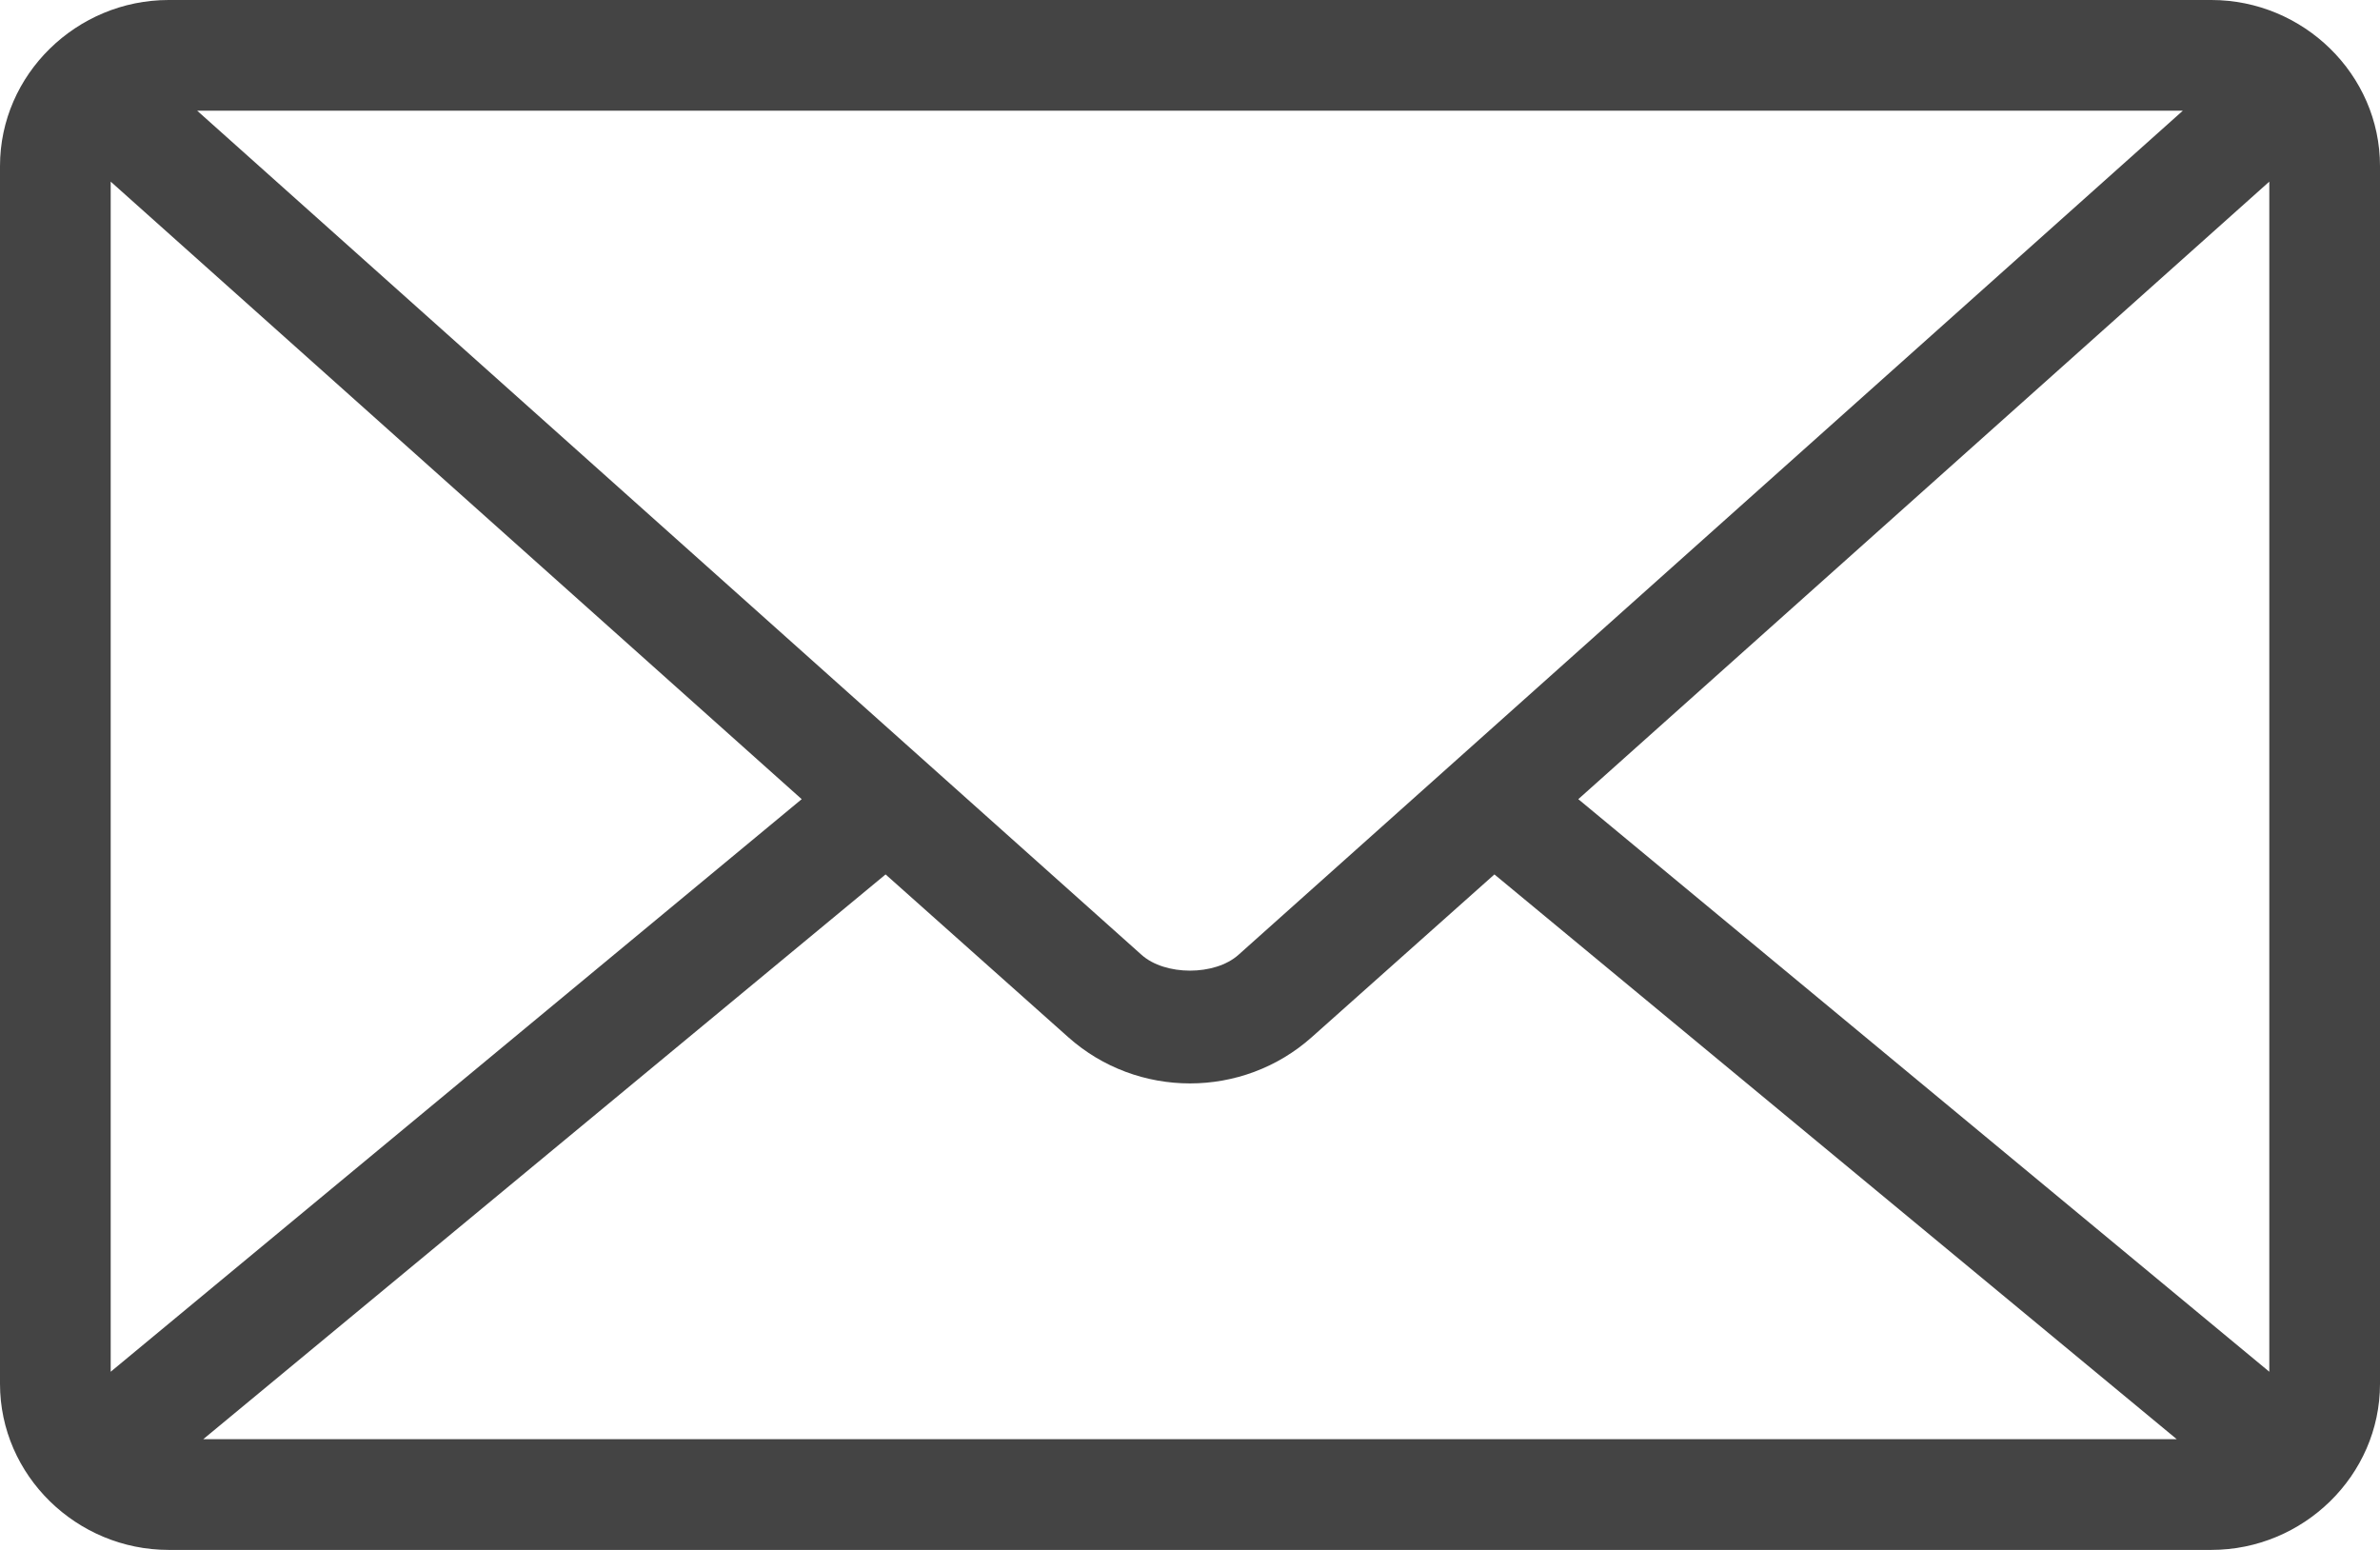
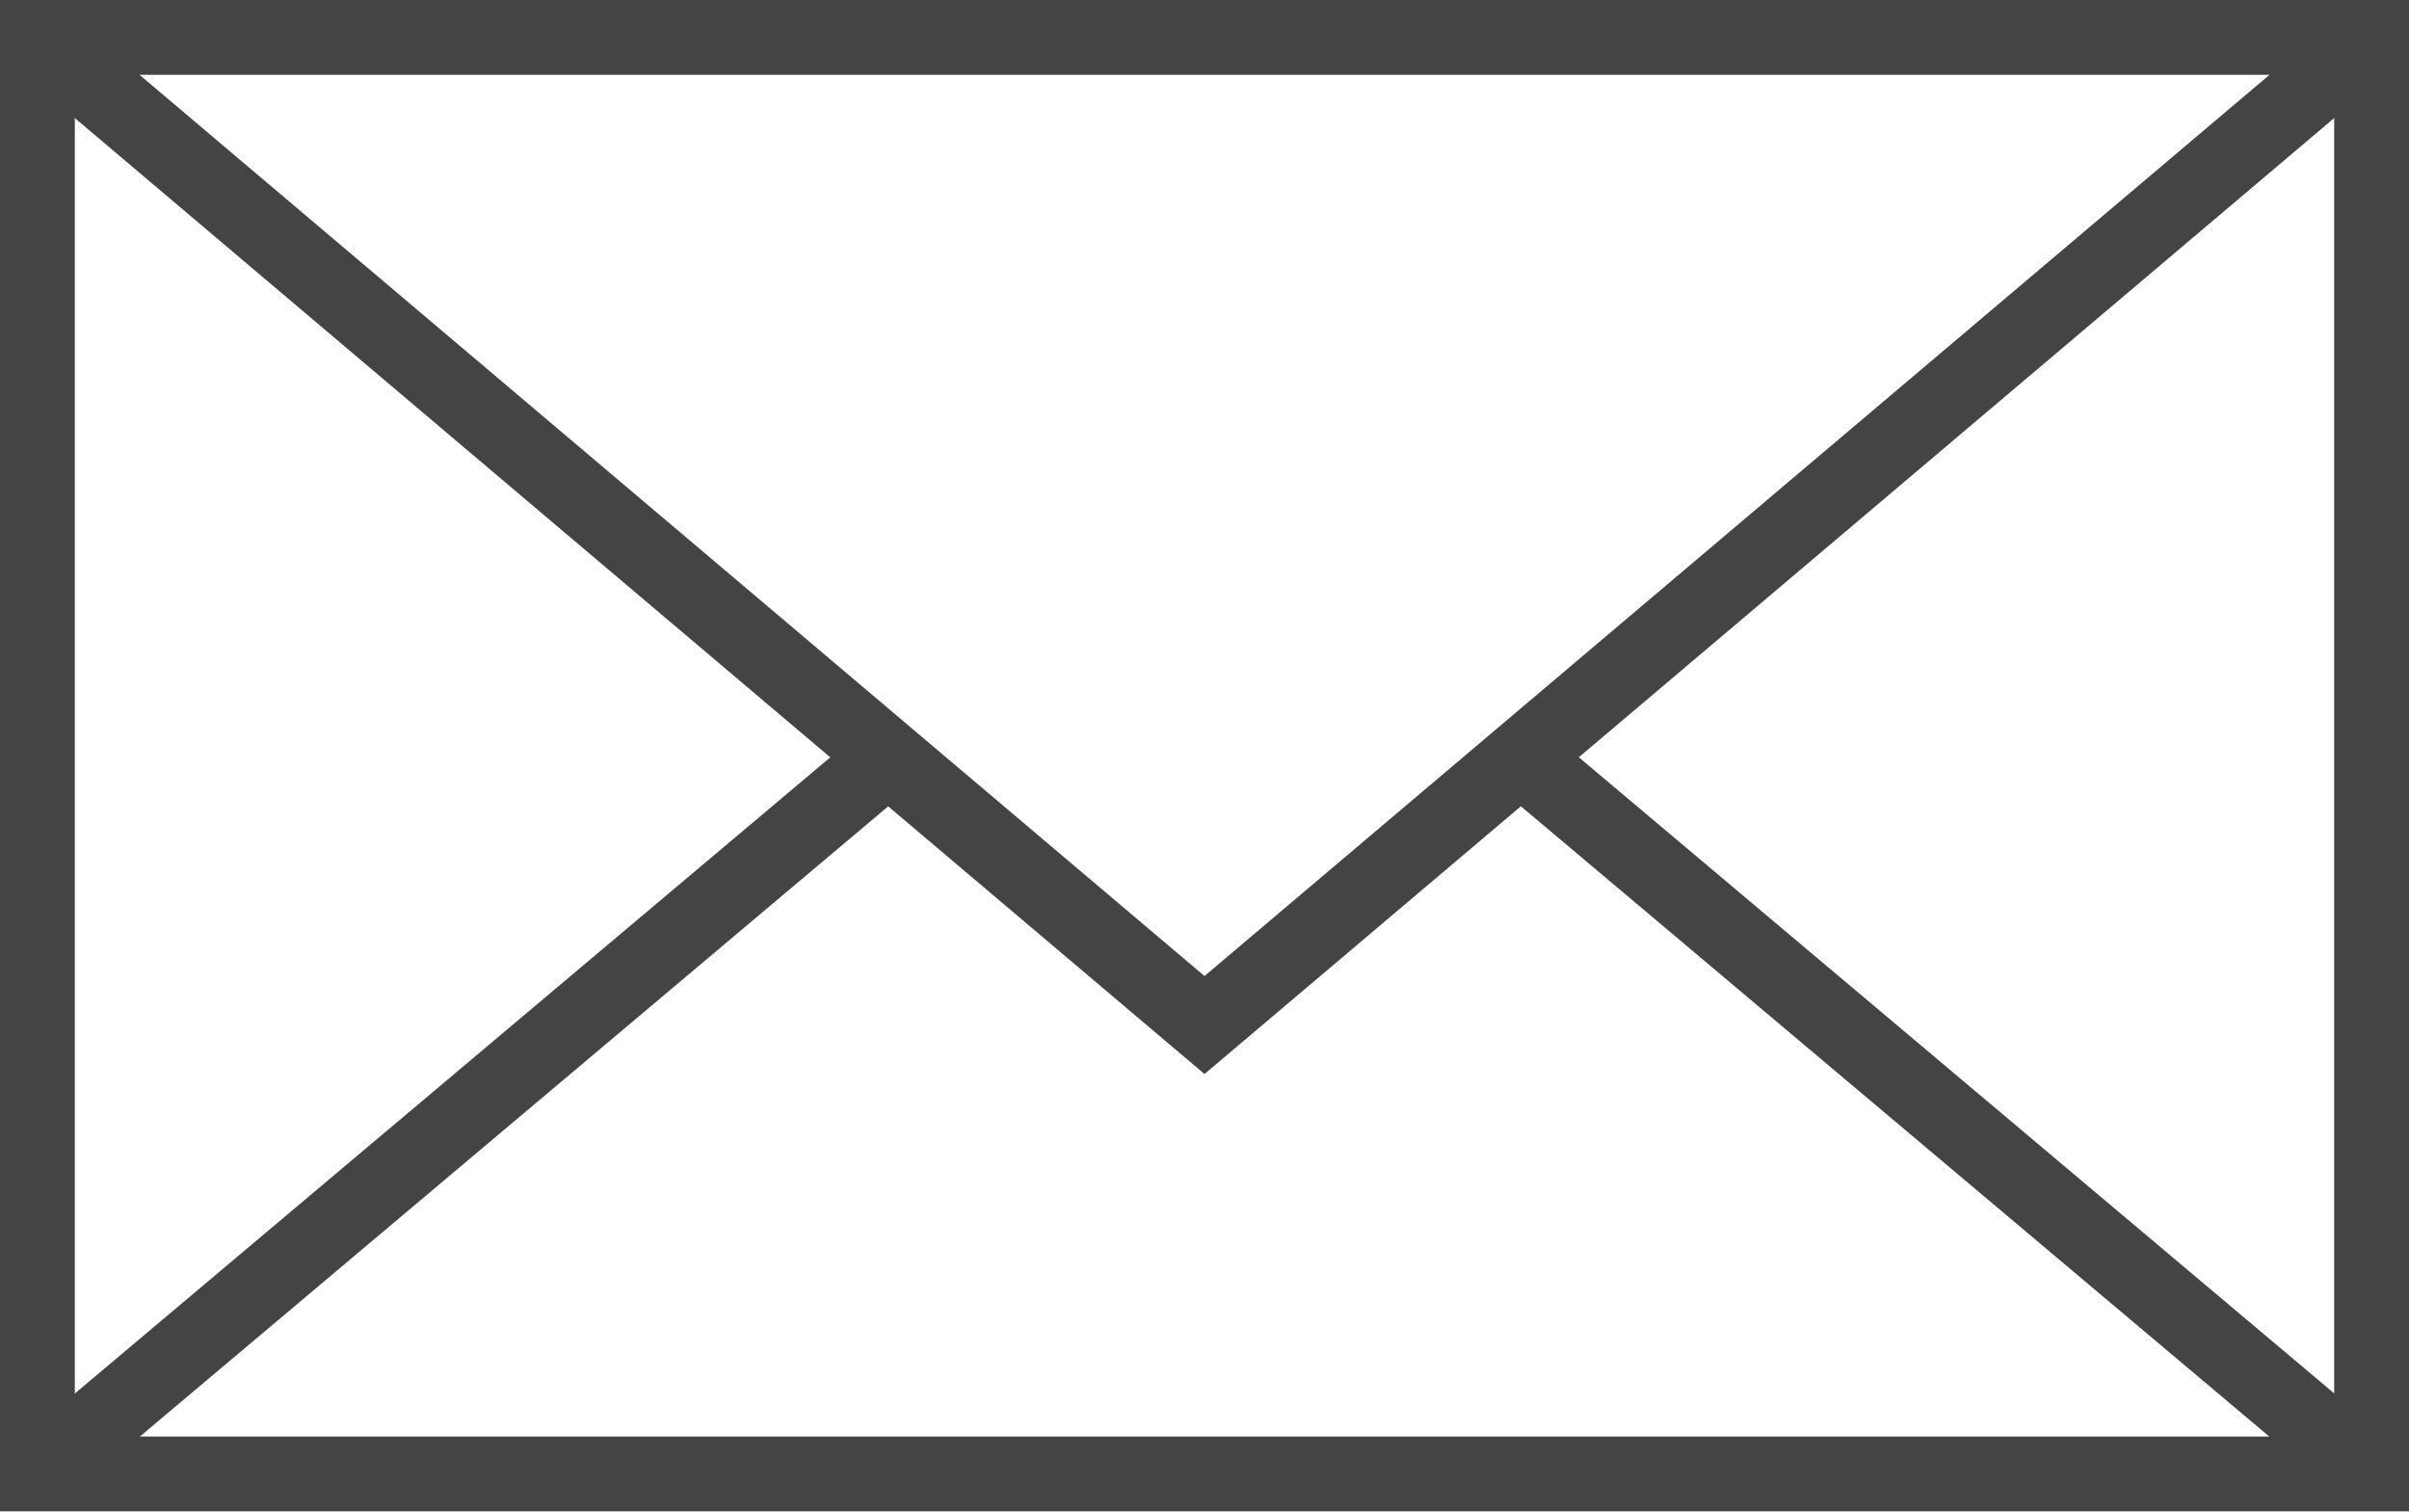
- <svg xmlns="http://www.w3.org/2000/svg" version="1.1" id="Layer_1" x="0px" y="0px" width="526.32px" height="342.719px" viewBox="42.84 148.14 526.32 342.719" enable-background="new 42.84 148.14 526.32 342.719" xml:space="preserve">
-   <g transform="translate(0,-952.3622)">
-     <path fill="#444444" d="M80.134,1100.502c-20.31,0-37.294,16.424-37.294,36.72v269.281c0,20.294,16.984,36.719,37.294,36.719   h451.732c20.31,0,37.294-16.425,37.294-36.719v-269.281c0-20.295-16.984-36.72-37.294-36.72H80.134z M86.445,1124.982h439.11   l-208.845,186.66c-5.208,4.654-16.212,4.654-21.42,0L86.445,1124.982z M67.32,1140.664l152.809,136.553L67.32,1403.825V1140.664z    M544.68,1140.664v263.161l-152.809-126.608L544.68,1140.664z M238.68,1293.856l40.354,35.955   c15.304,13.678,38.628,13.678,53.932,0l40.354-35.955l150.896,124.886H87.784L238.68,1293.856L238.68,1293.856z" />
+ <svg xmlns="http://www.w3.org/2000/svg" version="1.1" id="Layer_1" x="0px" y="0px" width="483px" height="303px" viewBox="64.5 136.5 483 303" enable-background="new 64.5 136.5 483 303" xml:space="preserve">
+   <g>
+     <g>
+       <g>
+         <path fill="#444444" d="M547.5,439.5h-483v-303h483V439.5z M79.5,424.5h453v-273h-453V424.5z" />
+       </g>
+       <g>
+         <polygon fill="#444444" points="306,351.824 67.155,149.726 76.845,138.274 306,332.176 535.155,138.274 544.845,149.726    " />
+       </g>
+       <g>
+         <rect x="150" y="248.222" transform="matrix(0.6441 0.7649 -0.7649 0.6441 331.4296 7.644)" fill="#444444" width="15.001" height="223.555" />
+       </g>
+       <g>
+         <rect x="342.722" y="352.5" transform="matrix(0.7649 0.6441 -0.6441 0.7649 338.7368 -208.1277)" fill="#444444" width="223.555" height="15.001" />
+       </g>
+     </g>
  </g>
</svg>
